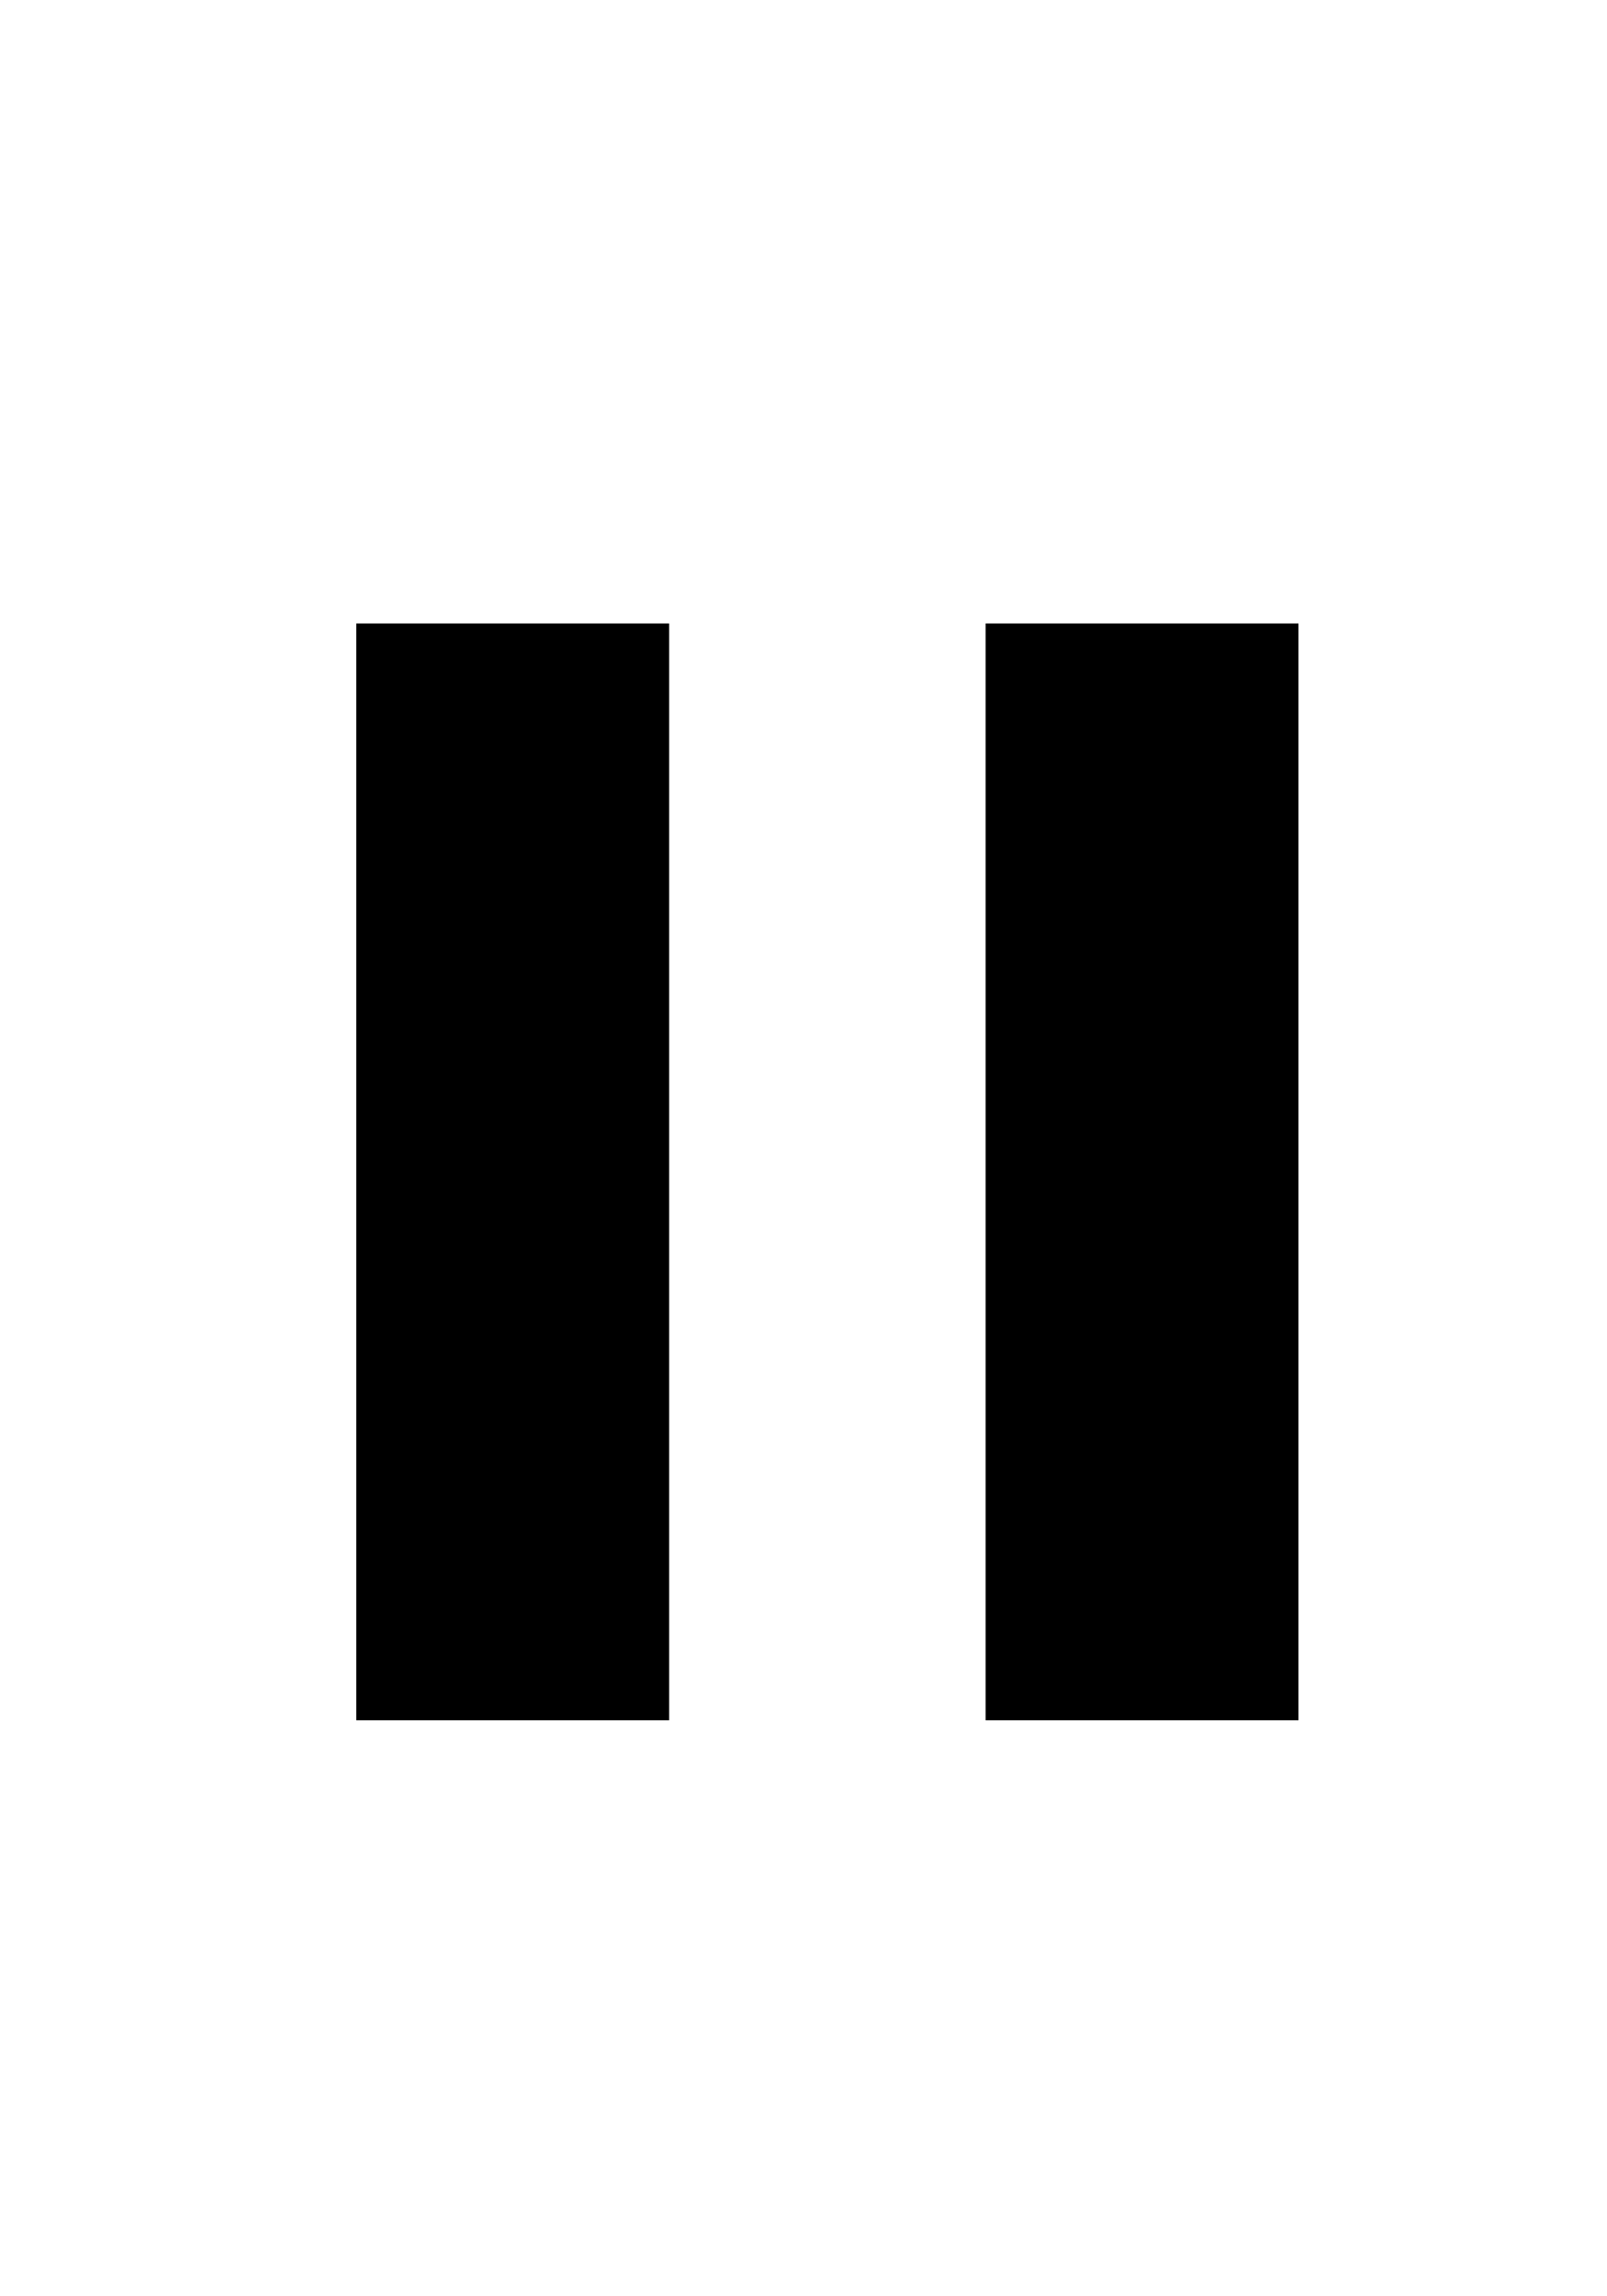
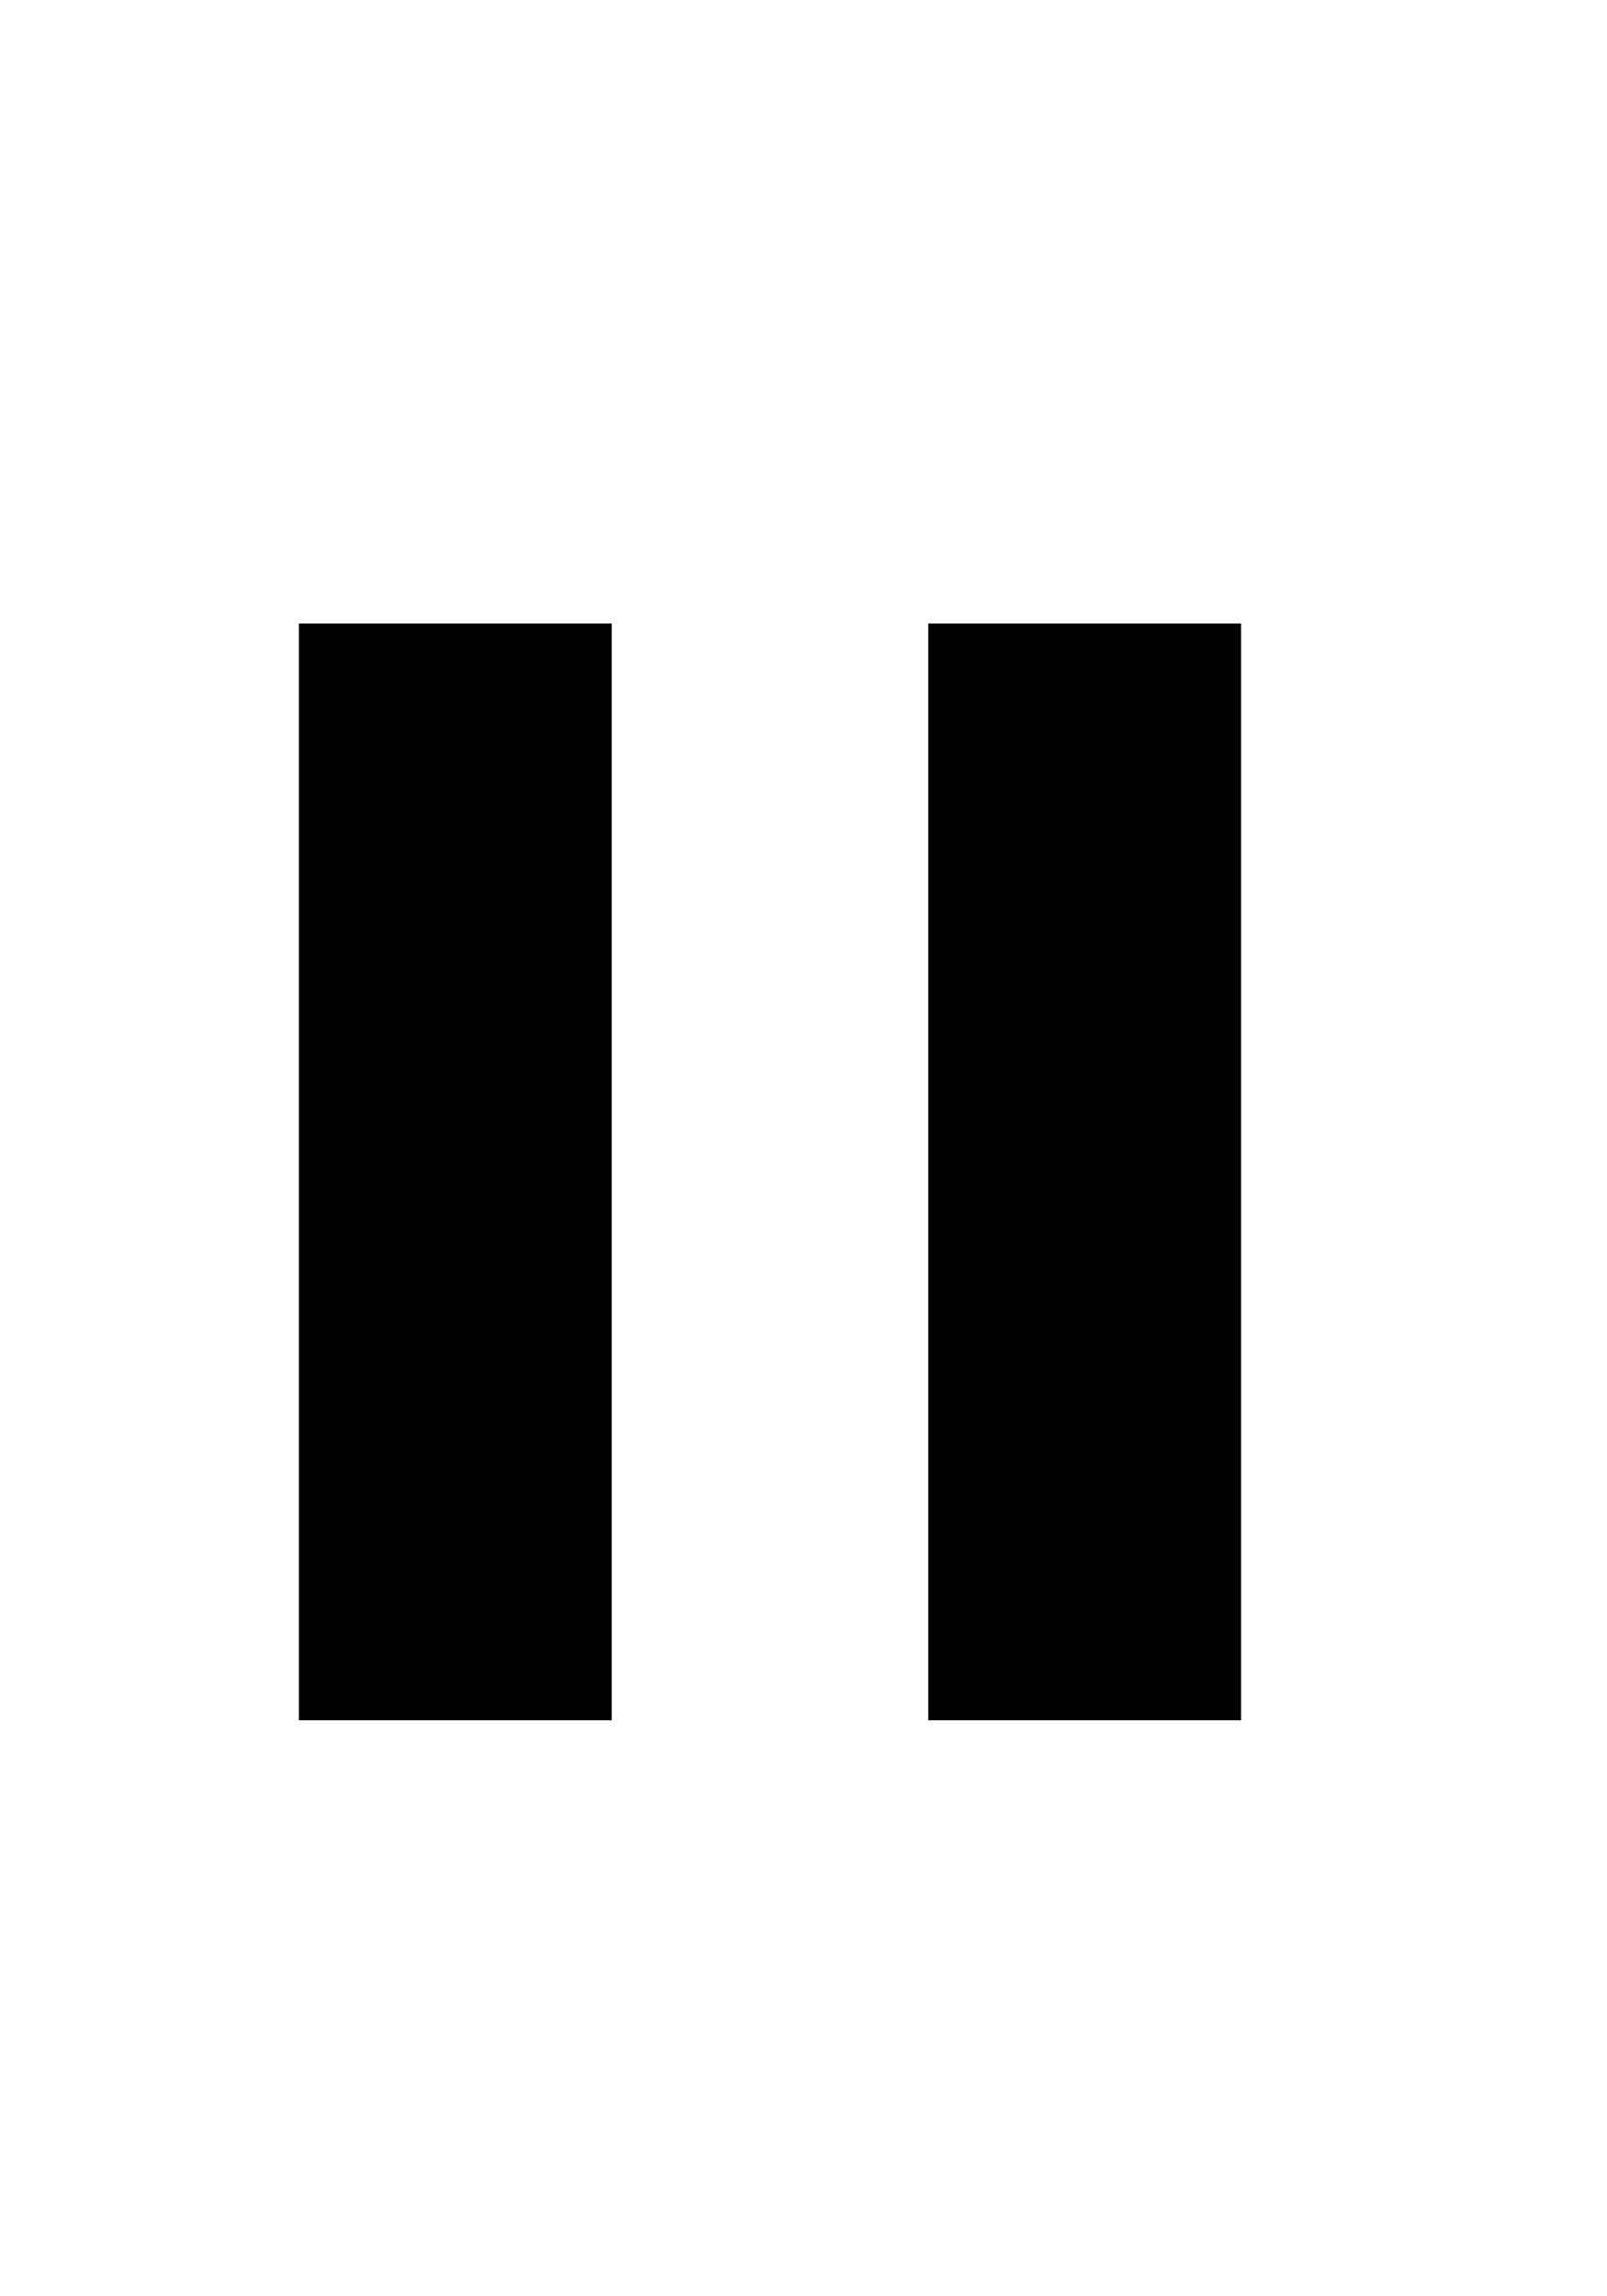
- <svg xmlns="http://www.w3.org/2000/svg" class="pause" width="28" height="40" viewBox="2 -4 28 40">
+ <svg xmlns="http://www.w3.org/2000/svg" class="pause" width="28" height="40" viewBox="3 -4 28 40">
  <path transform="scale(0.0320625 0.0320625)" d="M598,214h170v596h-170v-596zM256 810v-596h170v596h-170z" />
</svg>
